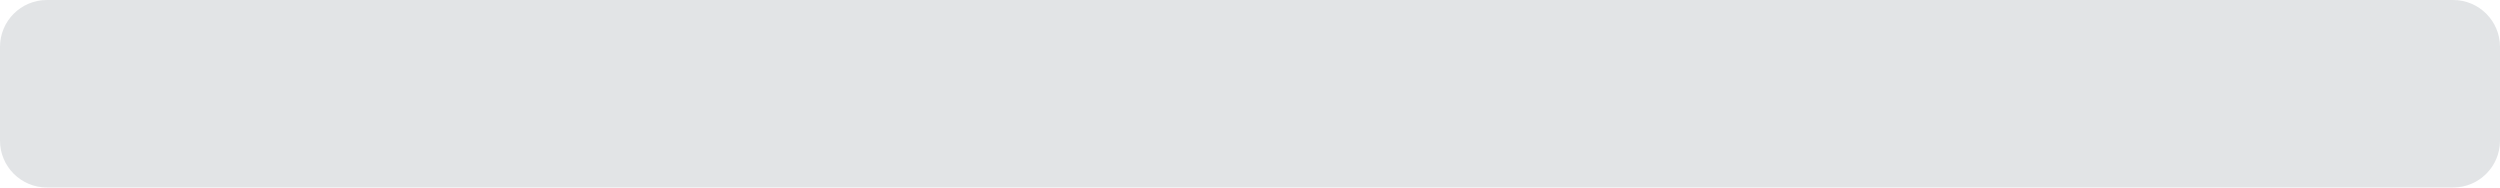
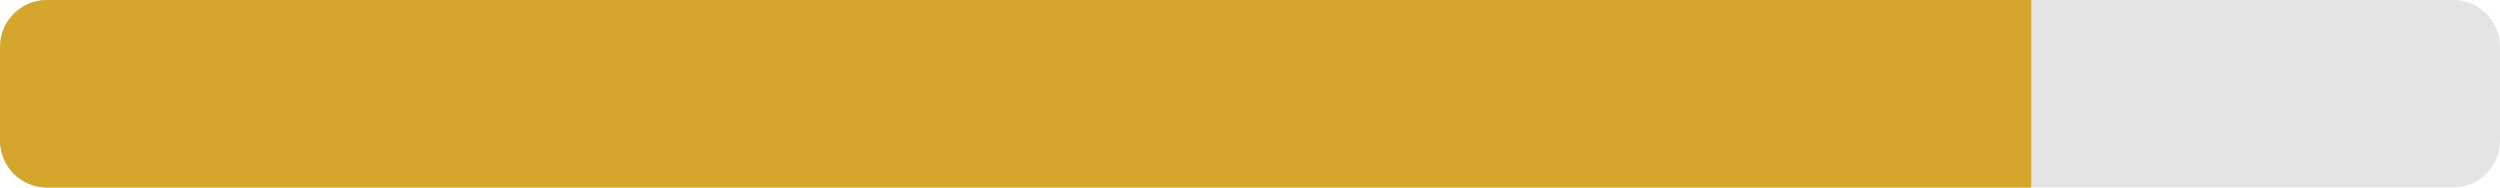
- <svg xmlns="http://www.w3.org/2000/svg" width="160" height="12" viewBox="0 0 160 12" role="img" aria-label="gcp compute-mig: 0 of 21 variables covered (blocked)">
+ <svg xmlns="http://www.w3.org/2000/svg" width="160" height="12" viewBox="0 0 160 12" role="img" aria-label="gcp compute-mig: 17 of 21 variables covered (partial)">
  <clipPath id="r">
    <rect width="160" height="12" rx="3" />
  </clipPath>
  <g clip-path="url(#r)">
    <rect width="160" height="12" fill="#8c959f" fill-opacity="0.25" />
+     <rect width="130" height="12" fill="#d4a72c" />
  </g>
</svg>
